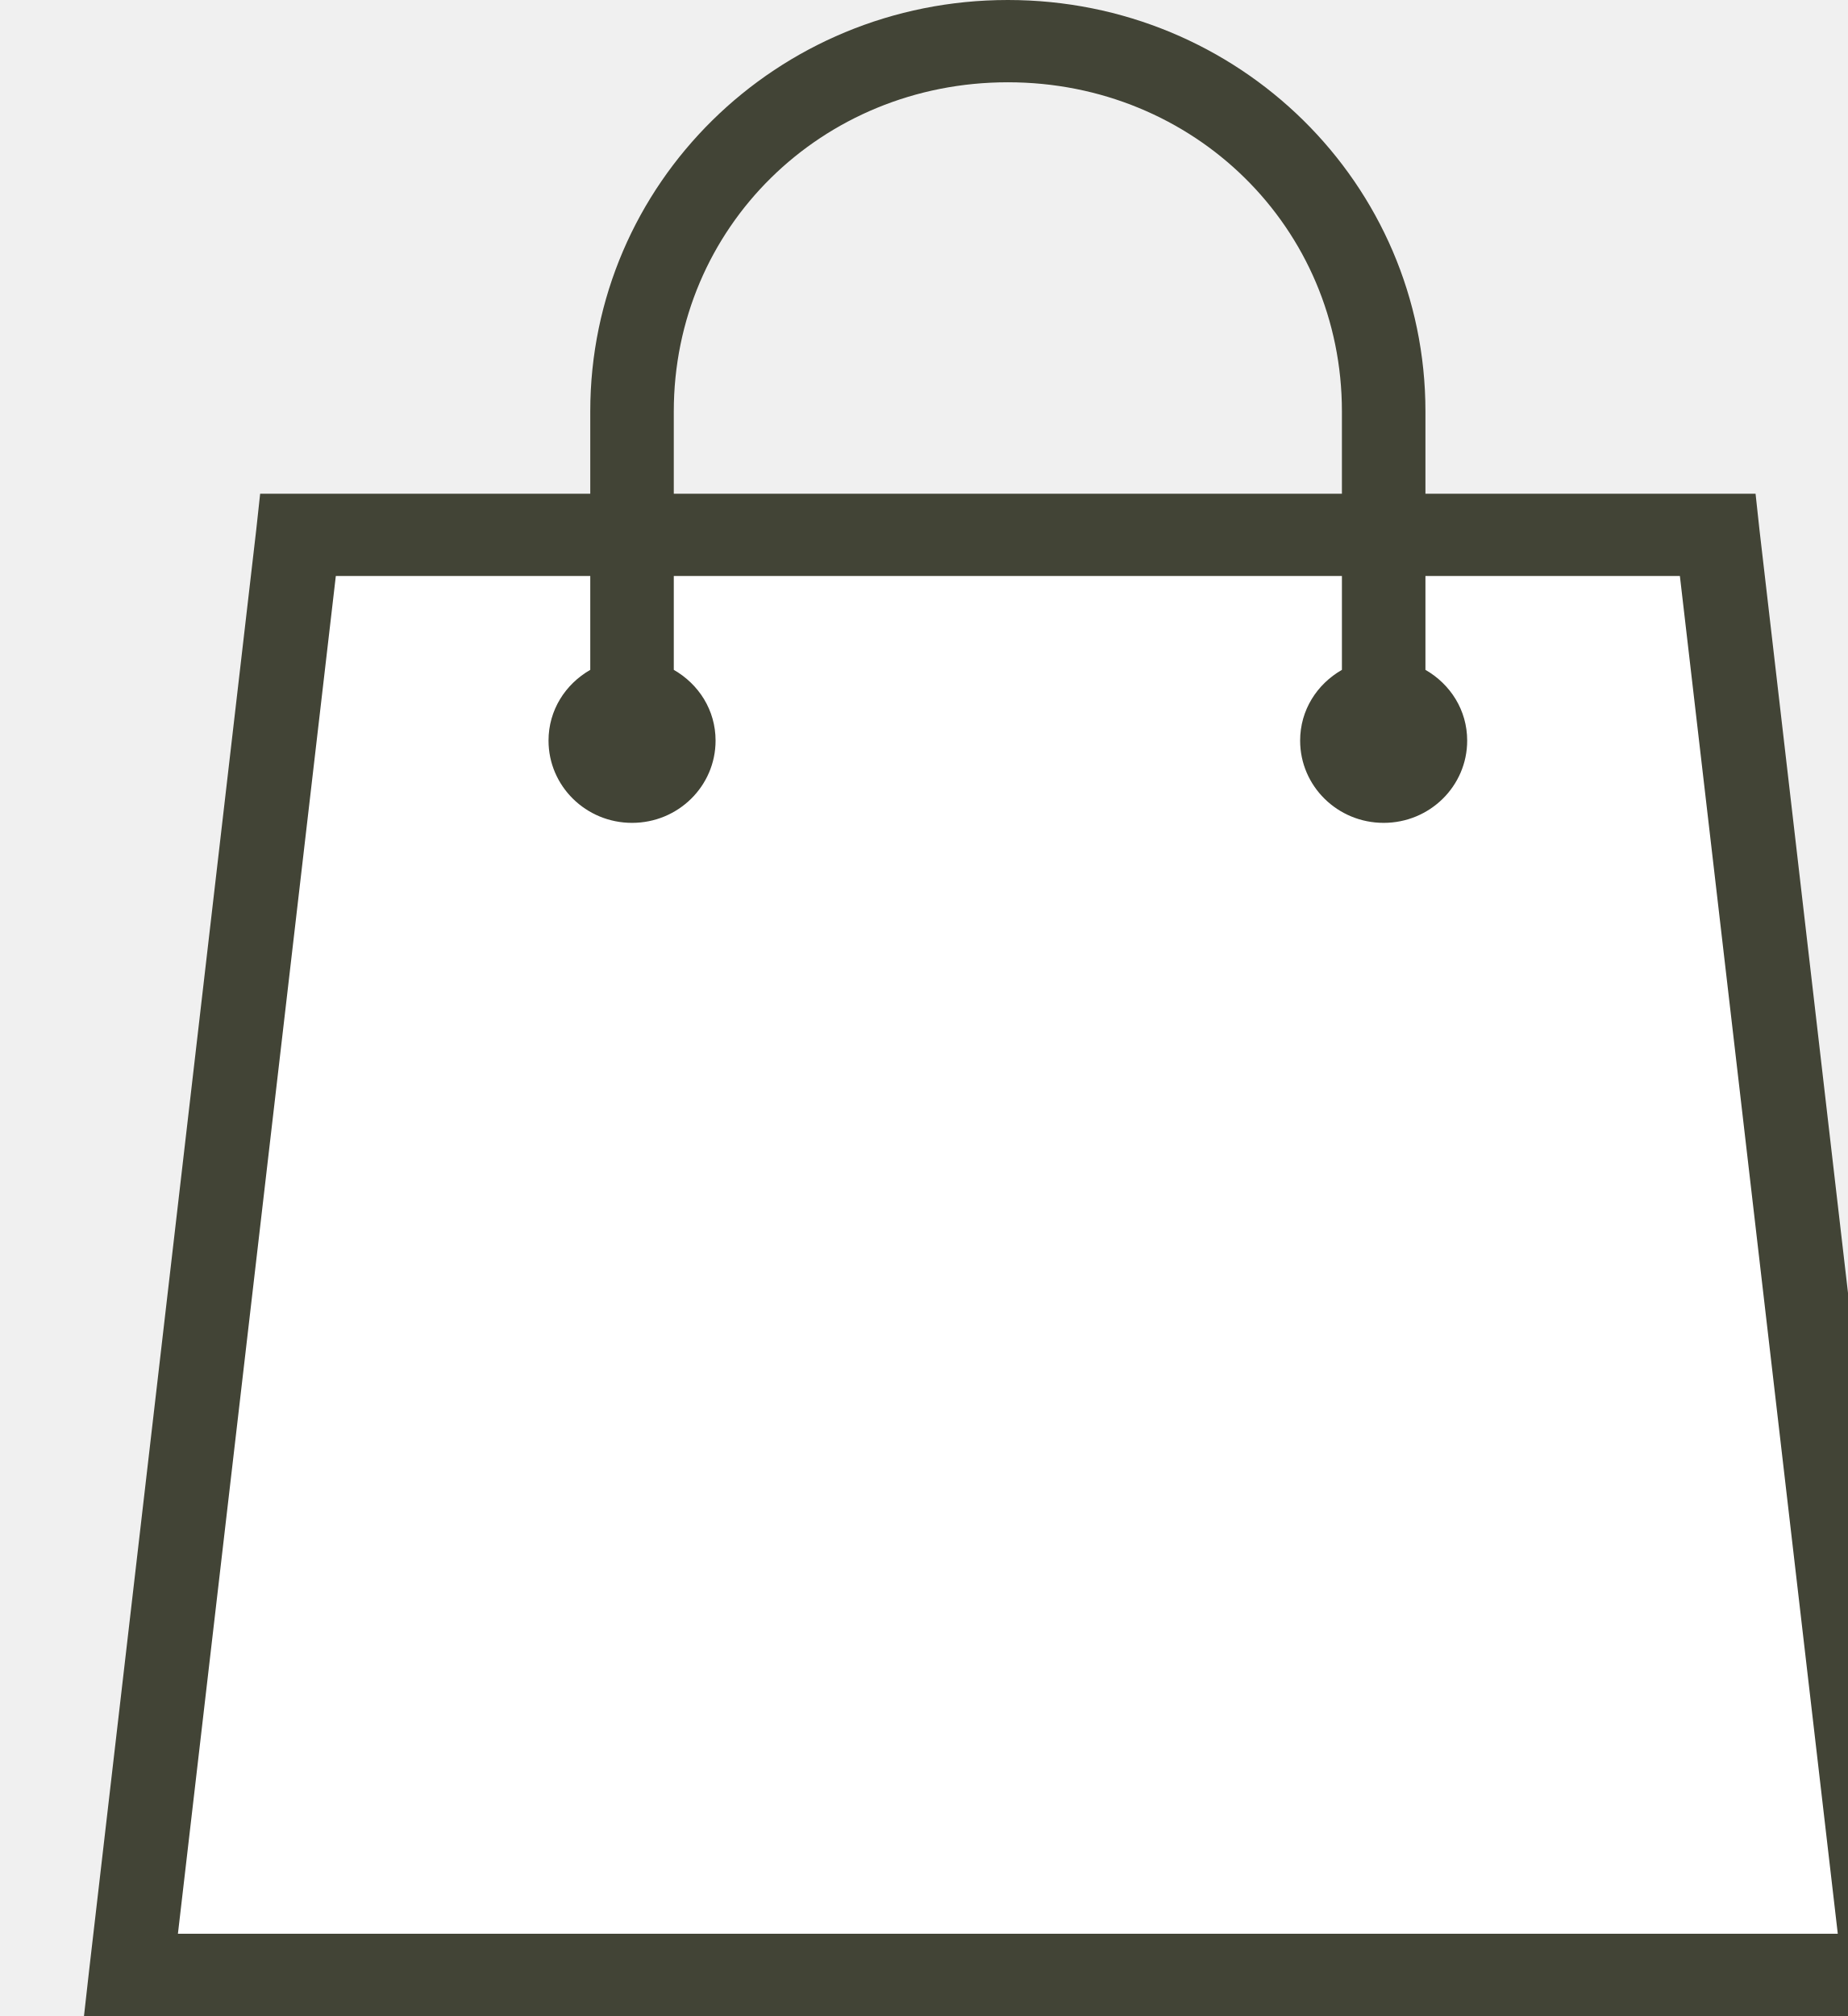
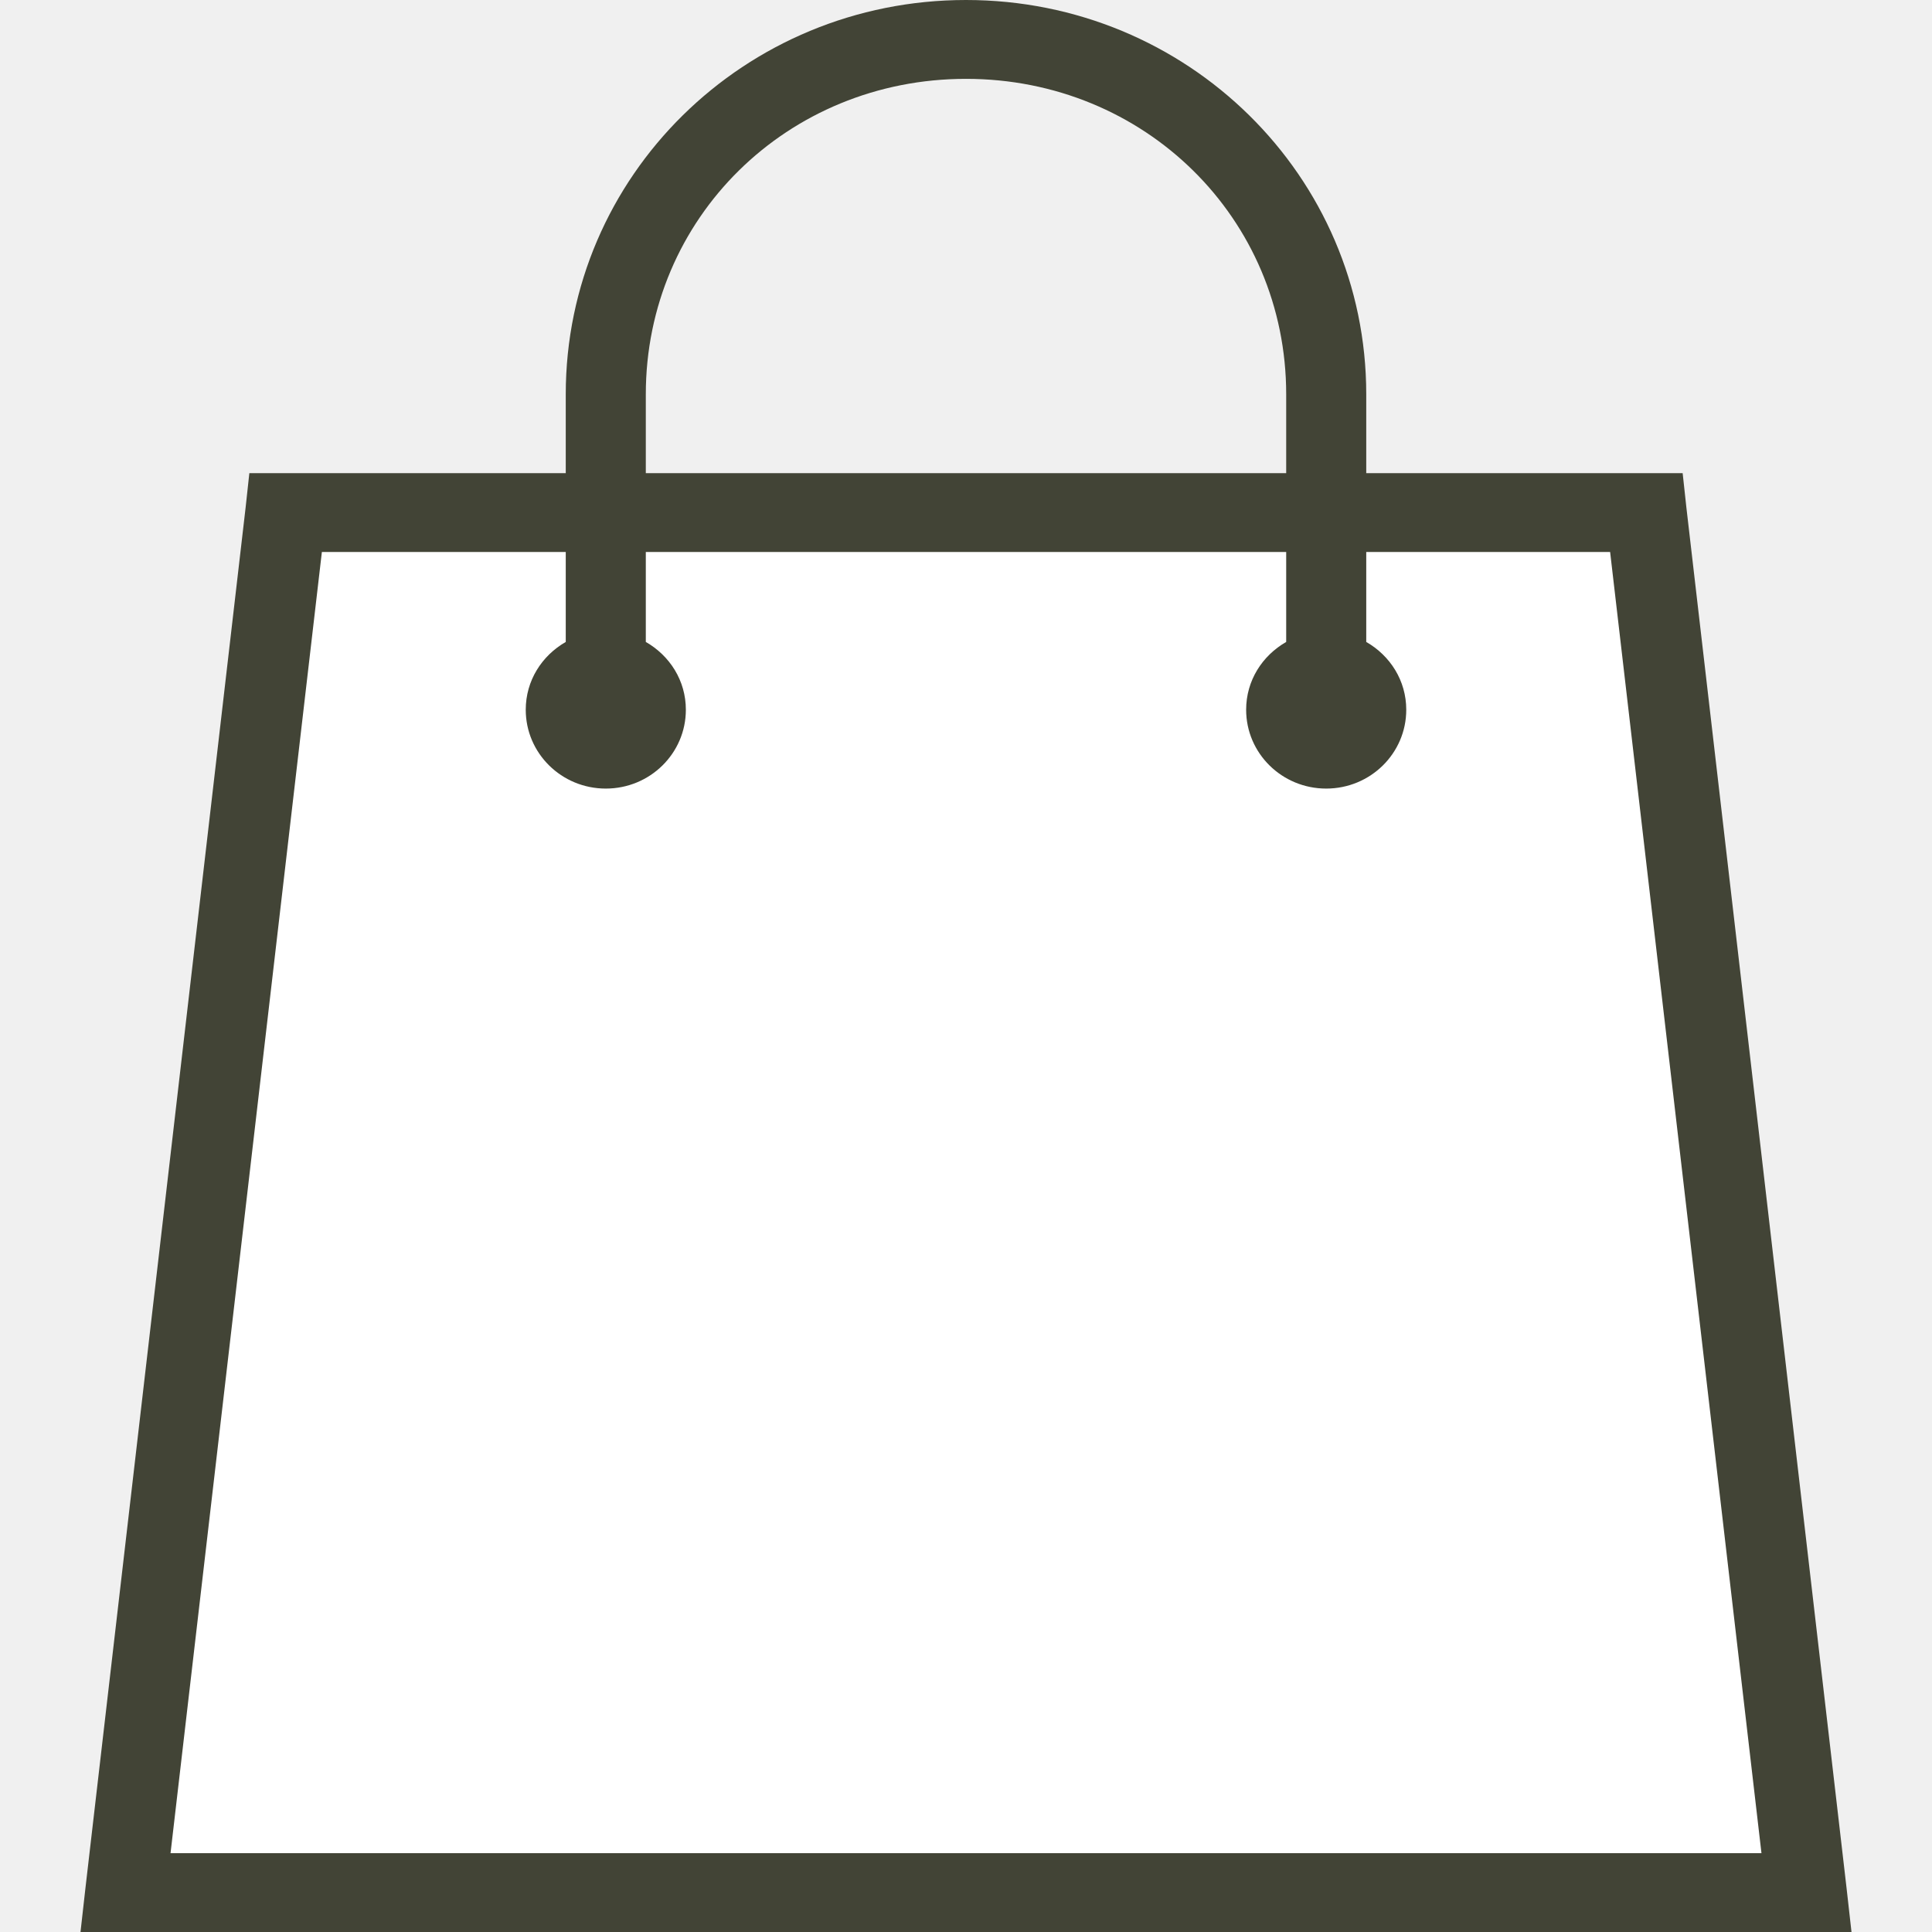
- <svg xmlns="http://www.w3.org/2000/svg" width="44" height="48" viewBox="0 0 44 48" fill="none">
+ <svg xmlns="http://www.w3.org/2000/svg" width="48" height="48" viewBox="0 0 48 48" fill="none">
  <path d="M40.5 13H7L3 47H44.5L40.5 13Z" fill="white" />
  <path d="M24 0C18.496 0 14.056 4.374 14.056 9.796V11.755H6.195L6.102 12.612L2.124 46.898L2 48H46L45.876 46.898L41.898 12.612L41.805 11.755H33.944V9.796C33.944 4.374 29.504 0 24 0ZM24 1.959C28.44 1.959 31.955 5.422 31.955 9.796V11.755H16.045V9.796C16.045 5.422 19.56 1.959 24 1.959ZM7.997 13.714H14.056V15.949C13.462 16.29 13.062 16.909 13.062 17.633C13.062 18.716 13.952 19.592 15.051 19.592C16.15 19.592 17.04 18.716 17.04 17.633C17.04 16.909 16.64 16.29 16.045 15.949V13.714H31.955V15.949C31.36 16.29 30.96 16.909 30.96 17.633C30.96 18.716 31.85 19.592 32.949 19.592C34.048 19.592 34.938 18.716 34.938 17.633C34.938 16.909 34.538 16.29 33.944 15.949V13.714H40.003L43.763 46.041H4.237L7.997 13.714Z" fill="#424436" />
</svg>
